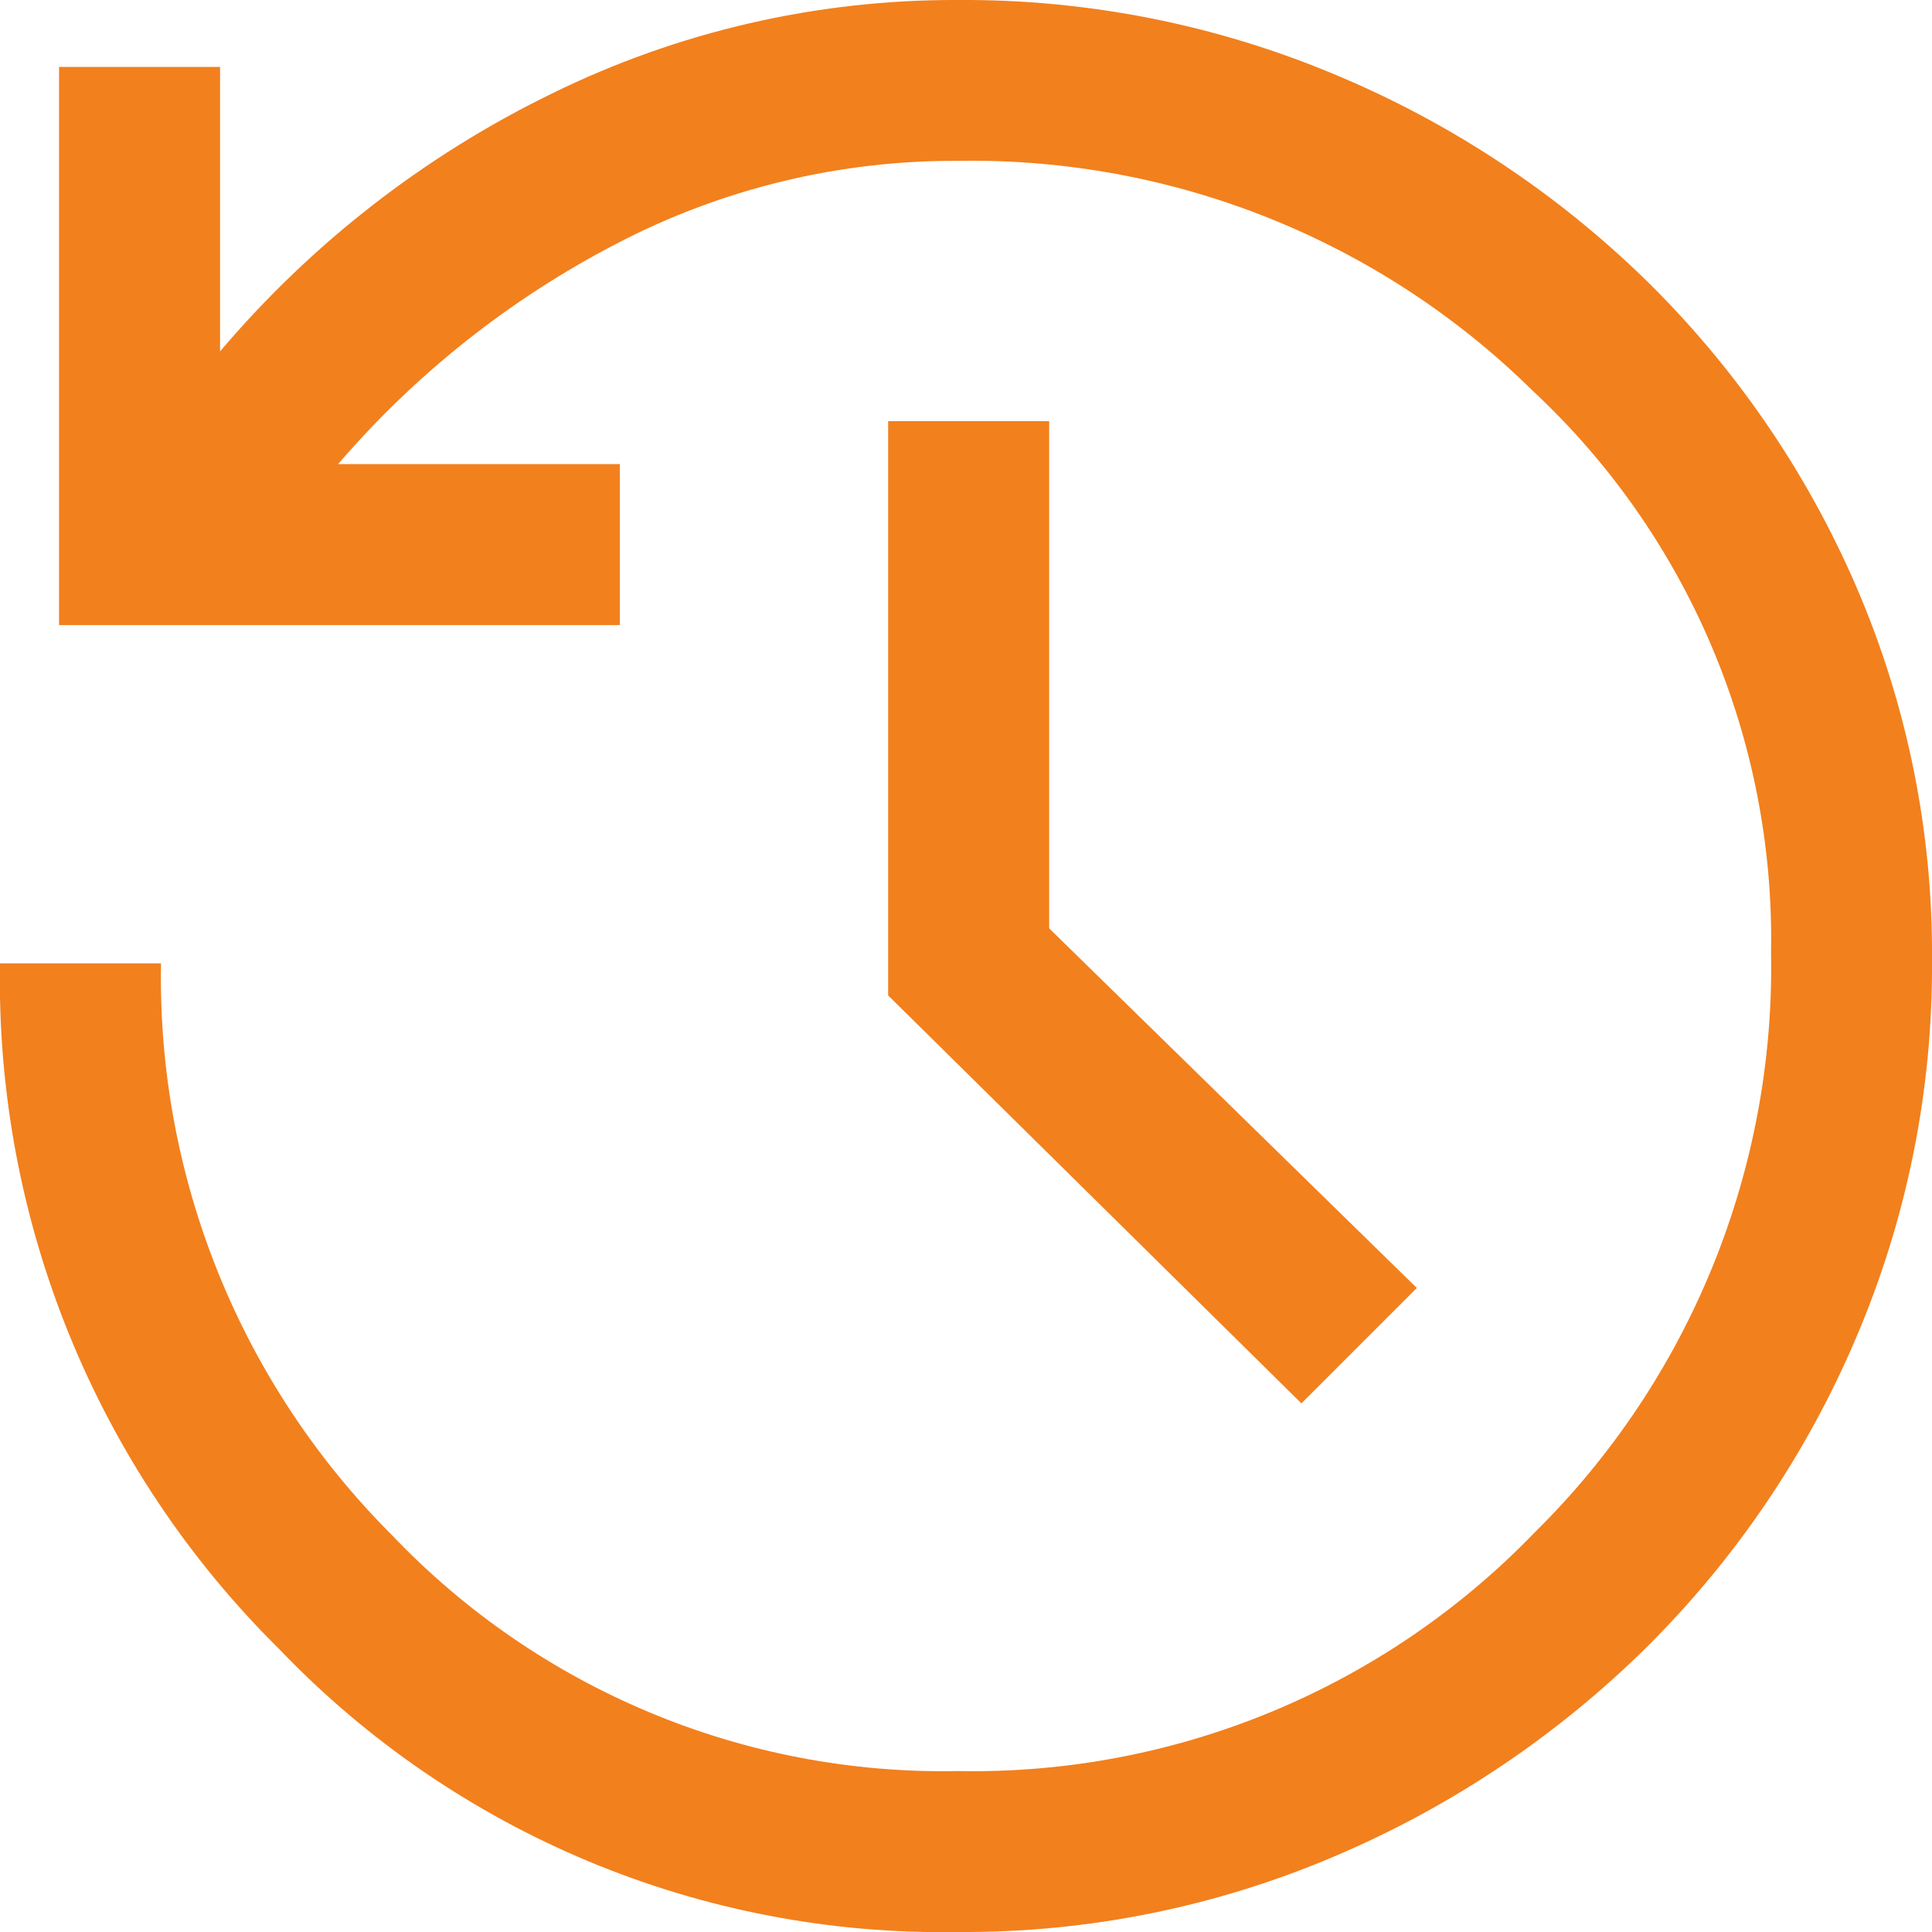
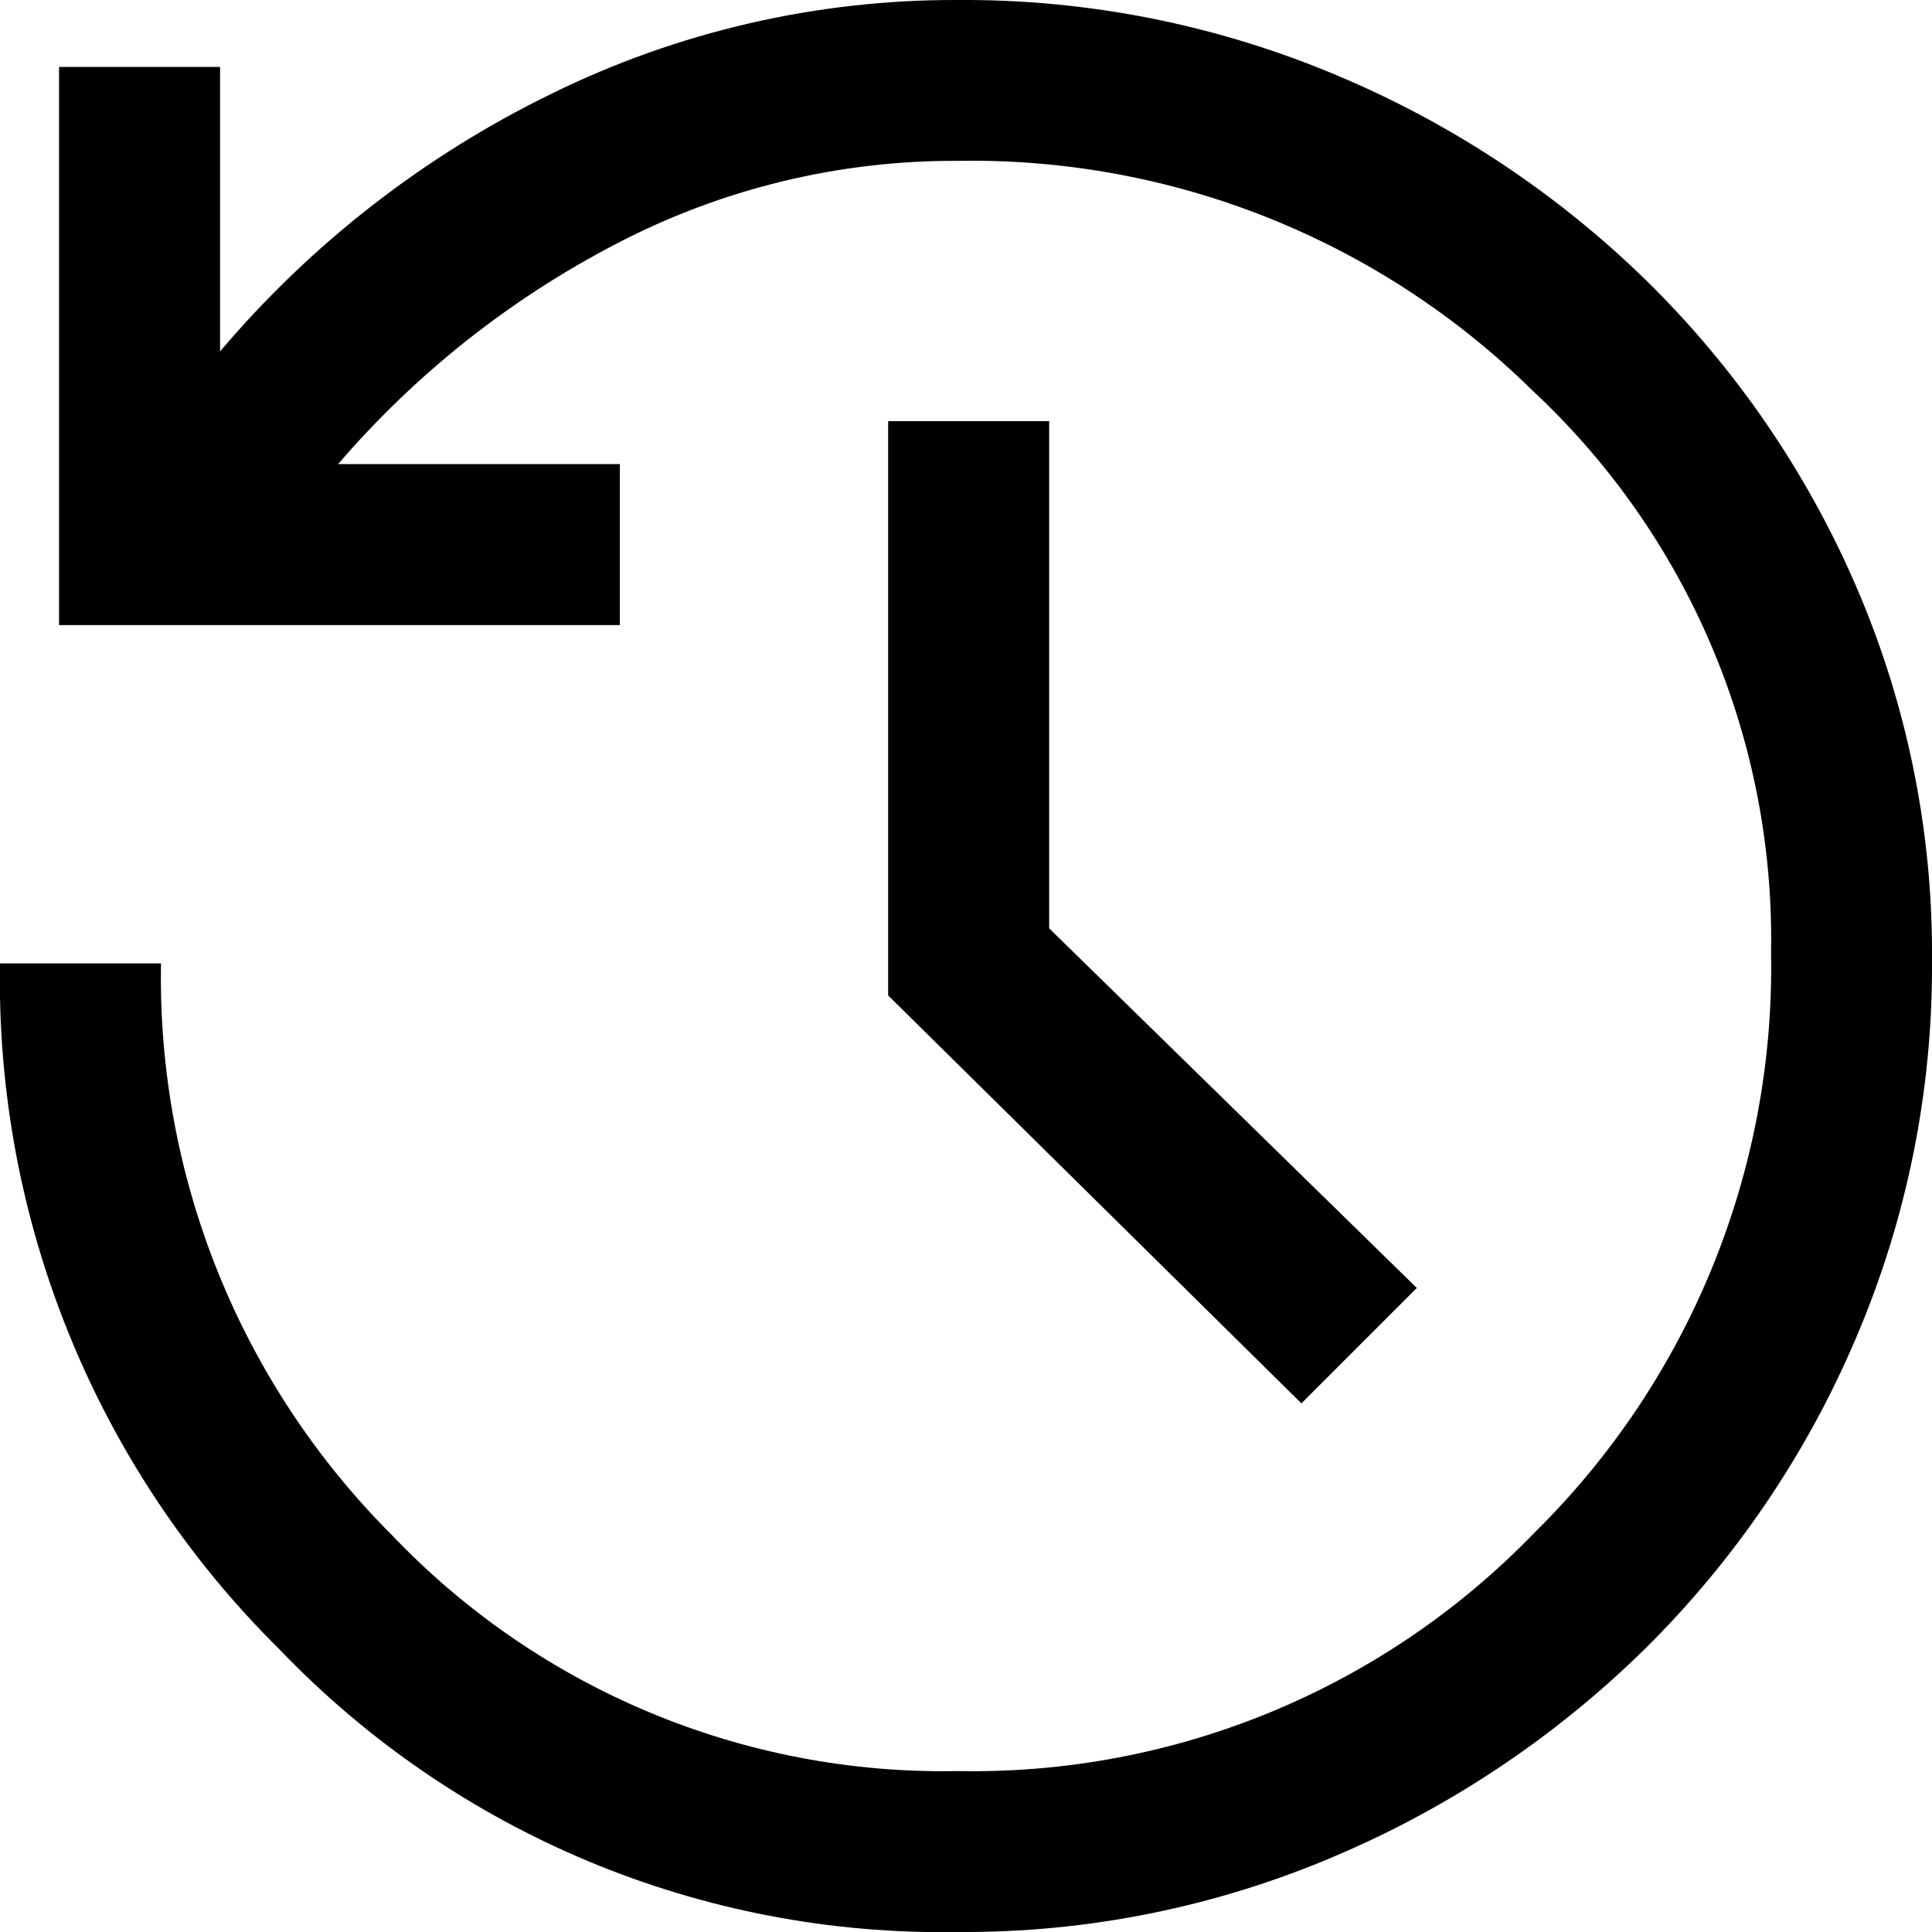
<svg xmlns="http://www.w3.org/2000/svg" width="24.994" height="24.994" viewBox="0 0 24.994 24.994">
-   <path id="history_FILL0_wght400_GRAD0_opsz48" d="M132.393-815.006a11.869,11.869,0,0,1-8.783-3.662,12.168,12.168,0,0,1-3.61-8.869h2.083a10.191,10.191,0,0,0,2.985,7.394,9.844,9.844,0,0,0,7.325,3.055,10.1,10.1,0,0,0,7.464-3.09,10.268,10.268,0,0,0,3.055-7.5,9.7,9.7,0,0,0-3.09-7.273,10.34,10.34,0,0,0-7.429-2.968,9.44,9.44,0,0,0-4.426,1.076,12.073,12.073,0,0,0-3.593,2.847h3.645v2.083h-7.255v-7.221h2.083v3.68a13.211,13.211,0,0,1,4.287-3.333A11.809,11.809,0,0,1,132.393-840a12.4,12.4,0,0,1,4.895.972,12.825,12.825,0,0,1,4.009,2.656,12.467,12.467,0,0,1,2.708,3.94,11.968,11.968,0,0,1,.989,4.86,12.214,12.214,0,0,1-.989,4.895,12.565,12.565,0,0,1-2.708,3.992,12.92,12.92,0,0,1-4.009,2.69A12.213,12.213,0,0,1,132.393-815.006Zm4.443-6.839-5.346-5.277v-7.429h2.083v6.561l4.756,4.652Z" transform="translate(-120 840)" fill="#f2801d" />
+   <path id="history_FILL0_wght400_GRAD0_opsz48" d="M132.393-815.006a11.869,11.869,0,0,1-8.783-3.662,12.168,12.168,0,0,1-3.61-8.869h2.083a10.191,10.191,0,0,0,2.985,7.394,9.844,9.844,0,0,0,7.325,3.055,10.1,10.1,0,0,0,7.464-3.09,10.268,10.268,0,0,0,3.055-7.5,9.7,9.7,0,0,0-3.09-7.273,10.34,10.34,0,0,0-7.429-2.968,9.44,9.44,0,0,0-4.426,1.076,12.073,12.073,0,0,0-3.593,2.847h3.645v2.083h-7.255v-7.221h2.083v3.68a13.211,13.211,0,0,1,4.287-3.333A11.809,11.809,0,0,1,132.393-840a12.4,12.4,0,0,1,4.895.972,12.825,12.825,0,0,1,4.009,2.656,12.467,12.467,0,0,1,2.708,3.94,11.968,11.968,0,0,1,.989,4.86,12.214,12.214,0,0,1-.989,4.895,12.565,12.565,0,0,1-2.708,3.992,12.92,12.92,0,0,1-4.009,2.69A12.213,12.213,0,0,1,132.393-815.006Zm4.443-6.839-5.346-5.277v-7.429h2.083v6.561l4.756,4.652Z" transform="translate(-120 840)" fill="@fill" />
</svg>
